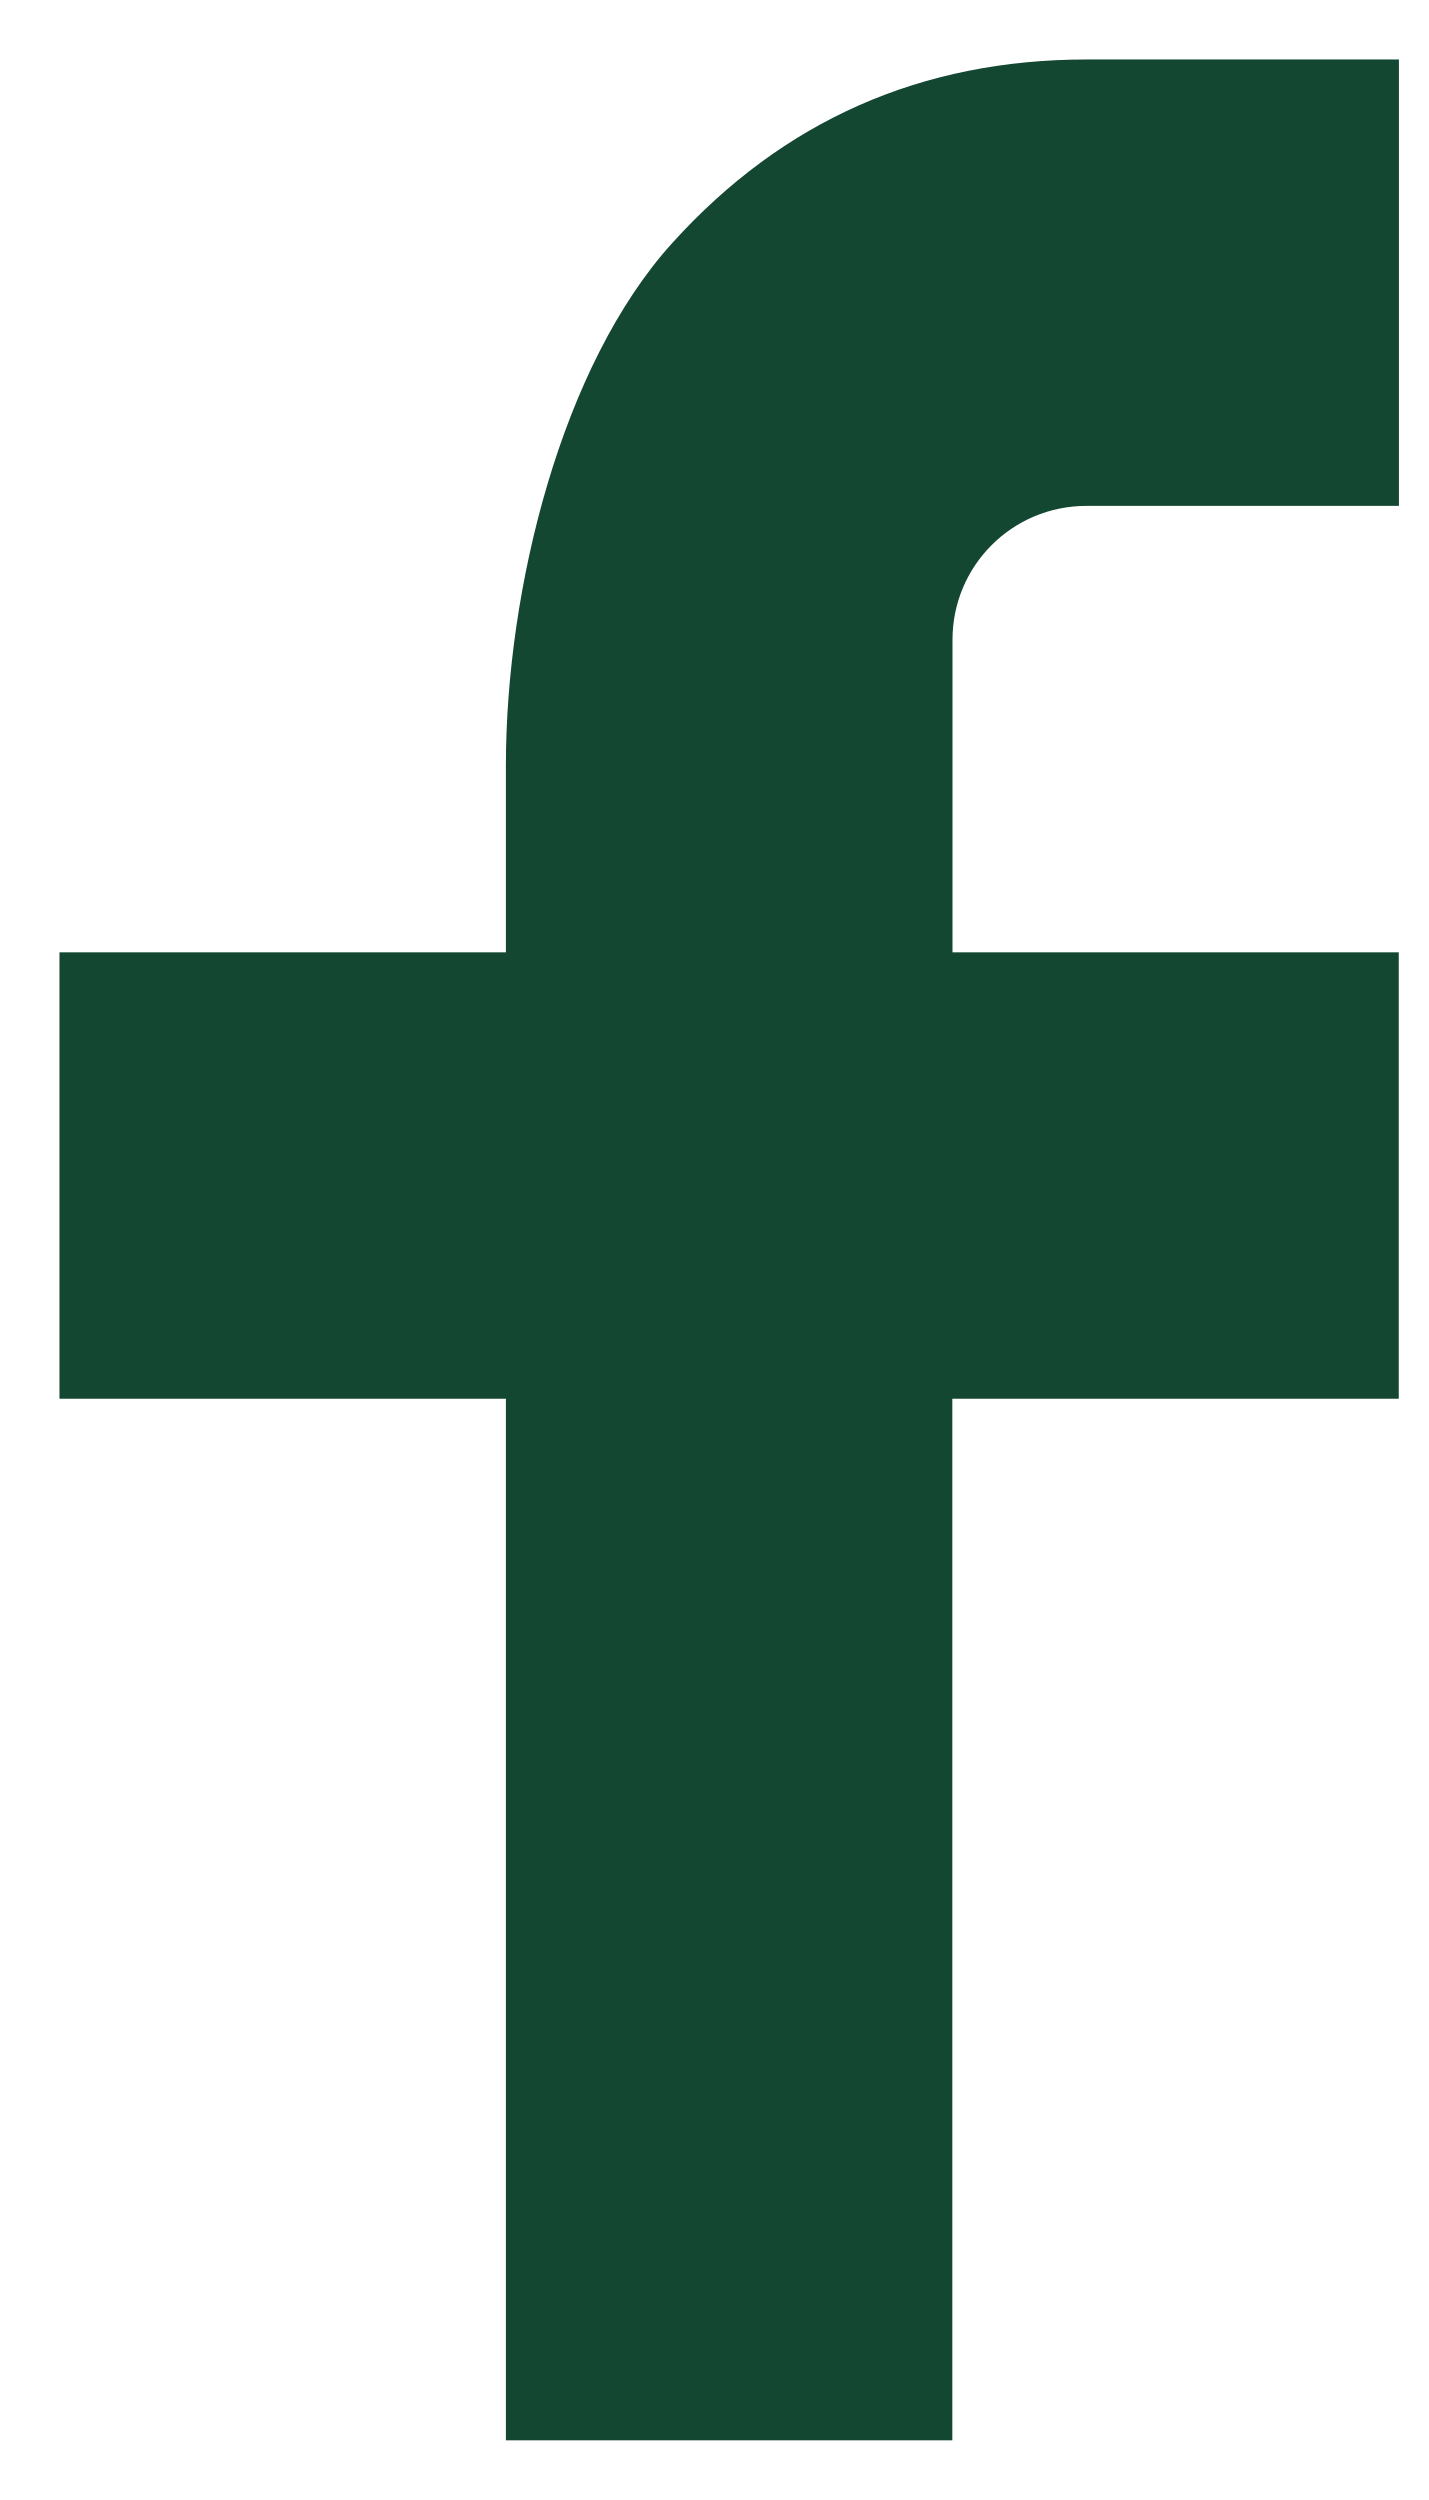
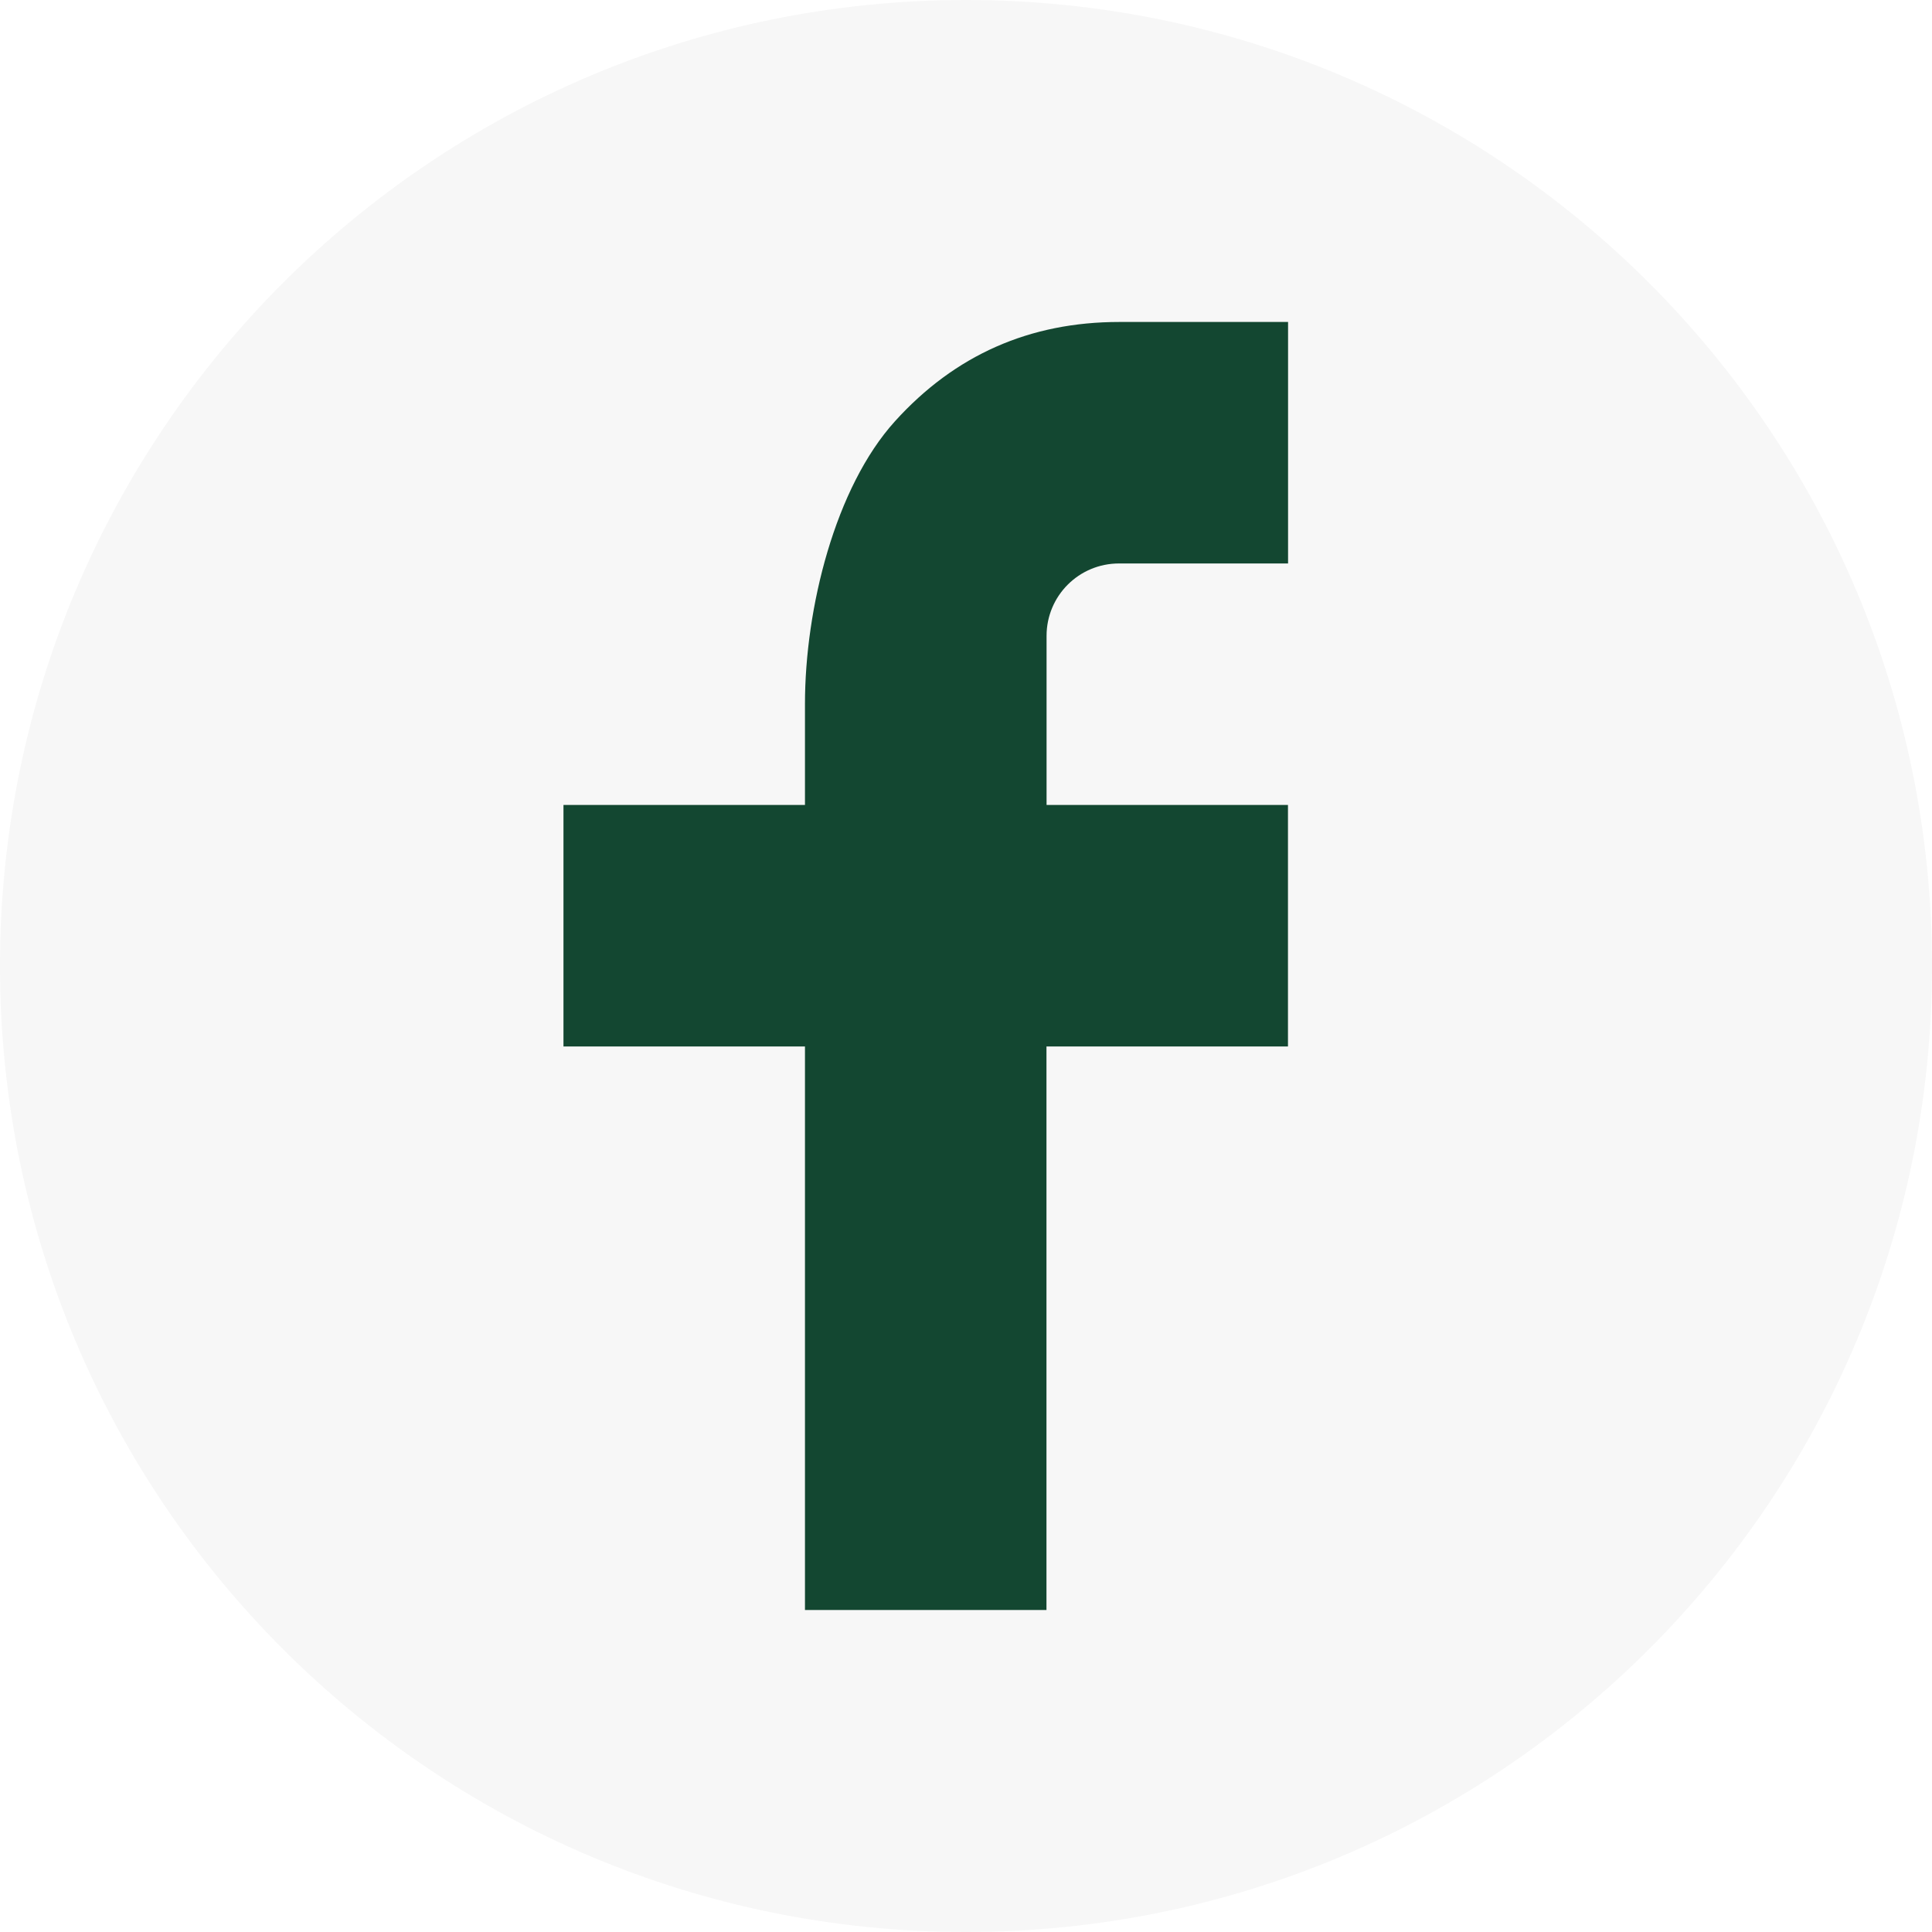
- <svg xmlns="http://www.w3.org/2000/svg" width="16" height="28" viewBox="0 0 16 28" fill="none">
-   <path d="M10.666 10.666H15.666V15.666H10.666V27.332H5.666V15.666H0.666V10.666H5.666V8.575C5.666 6.594 6.29 4.09 7.53 2.721C8.77 1.35 10.319 0.666 12.174 0.666H15.668V5.666H12.168C11.338 5.666 10.668 6.336 10.668 7.165V10.666H10.666Z" fill="#134731" />
+ <svg xmlns="http://www.w3.org/2000/svg" width="40" height="40" viewBox="0 0 40 40" fill="none">
+   <path d="M0 20C0 8.954 8.954 0 20 0C31.046 0 40 8.954 40 20C40 31.046 31.046 40 20 40C8.954 40 0 31.046 0 20Z" fill="#F7F7F7" />
+   <path d="M21.666 16.666H26.666V21.666H21.666V33.333H16.666V21.666H11.666V16.666H16.666V14.575C16.666 12.594 17.29 10.09 18.53 8.721C19.77 7.35 21.319 6.666 23.174 6.666H26.668V11.666H23.168C22.337 11.666 21.668 12.336 21.668 13.165V16.666H21.666Z" fill="#134731" />
</svg>
